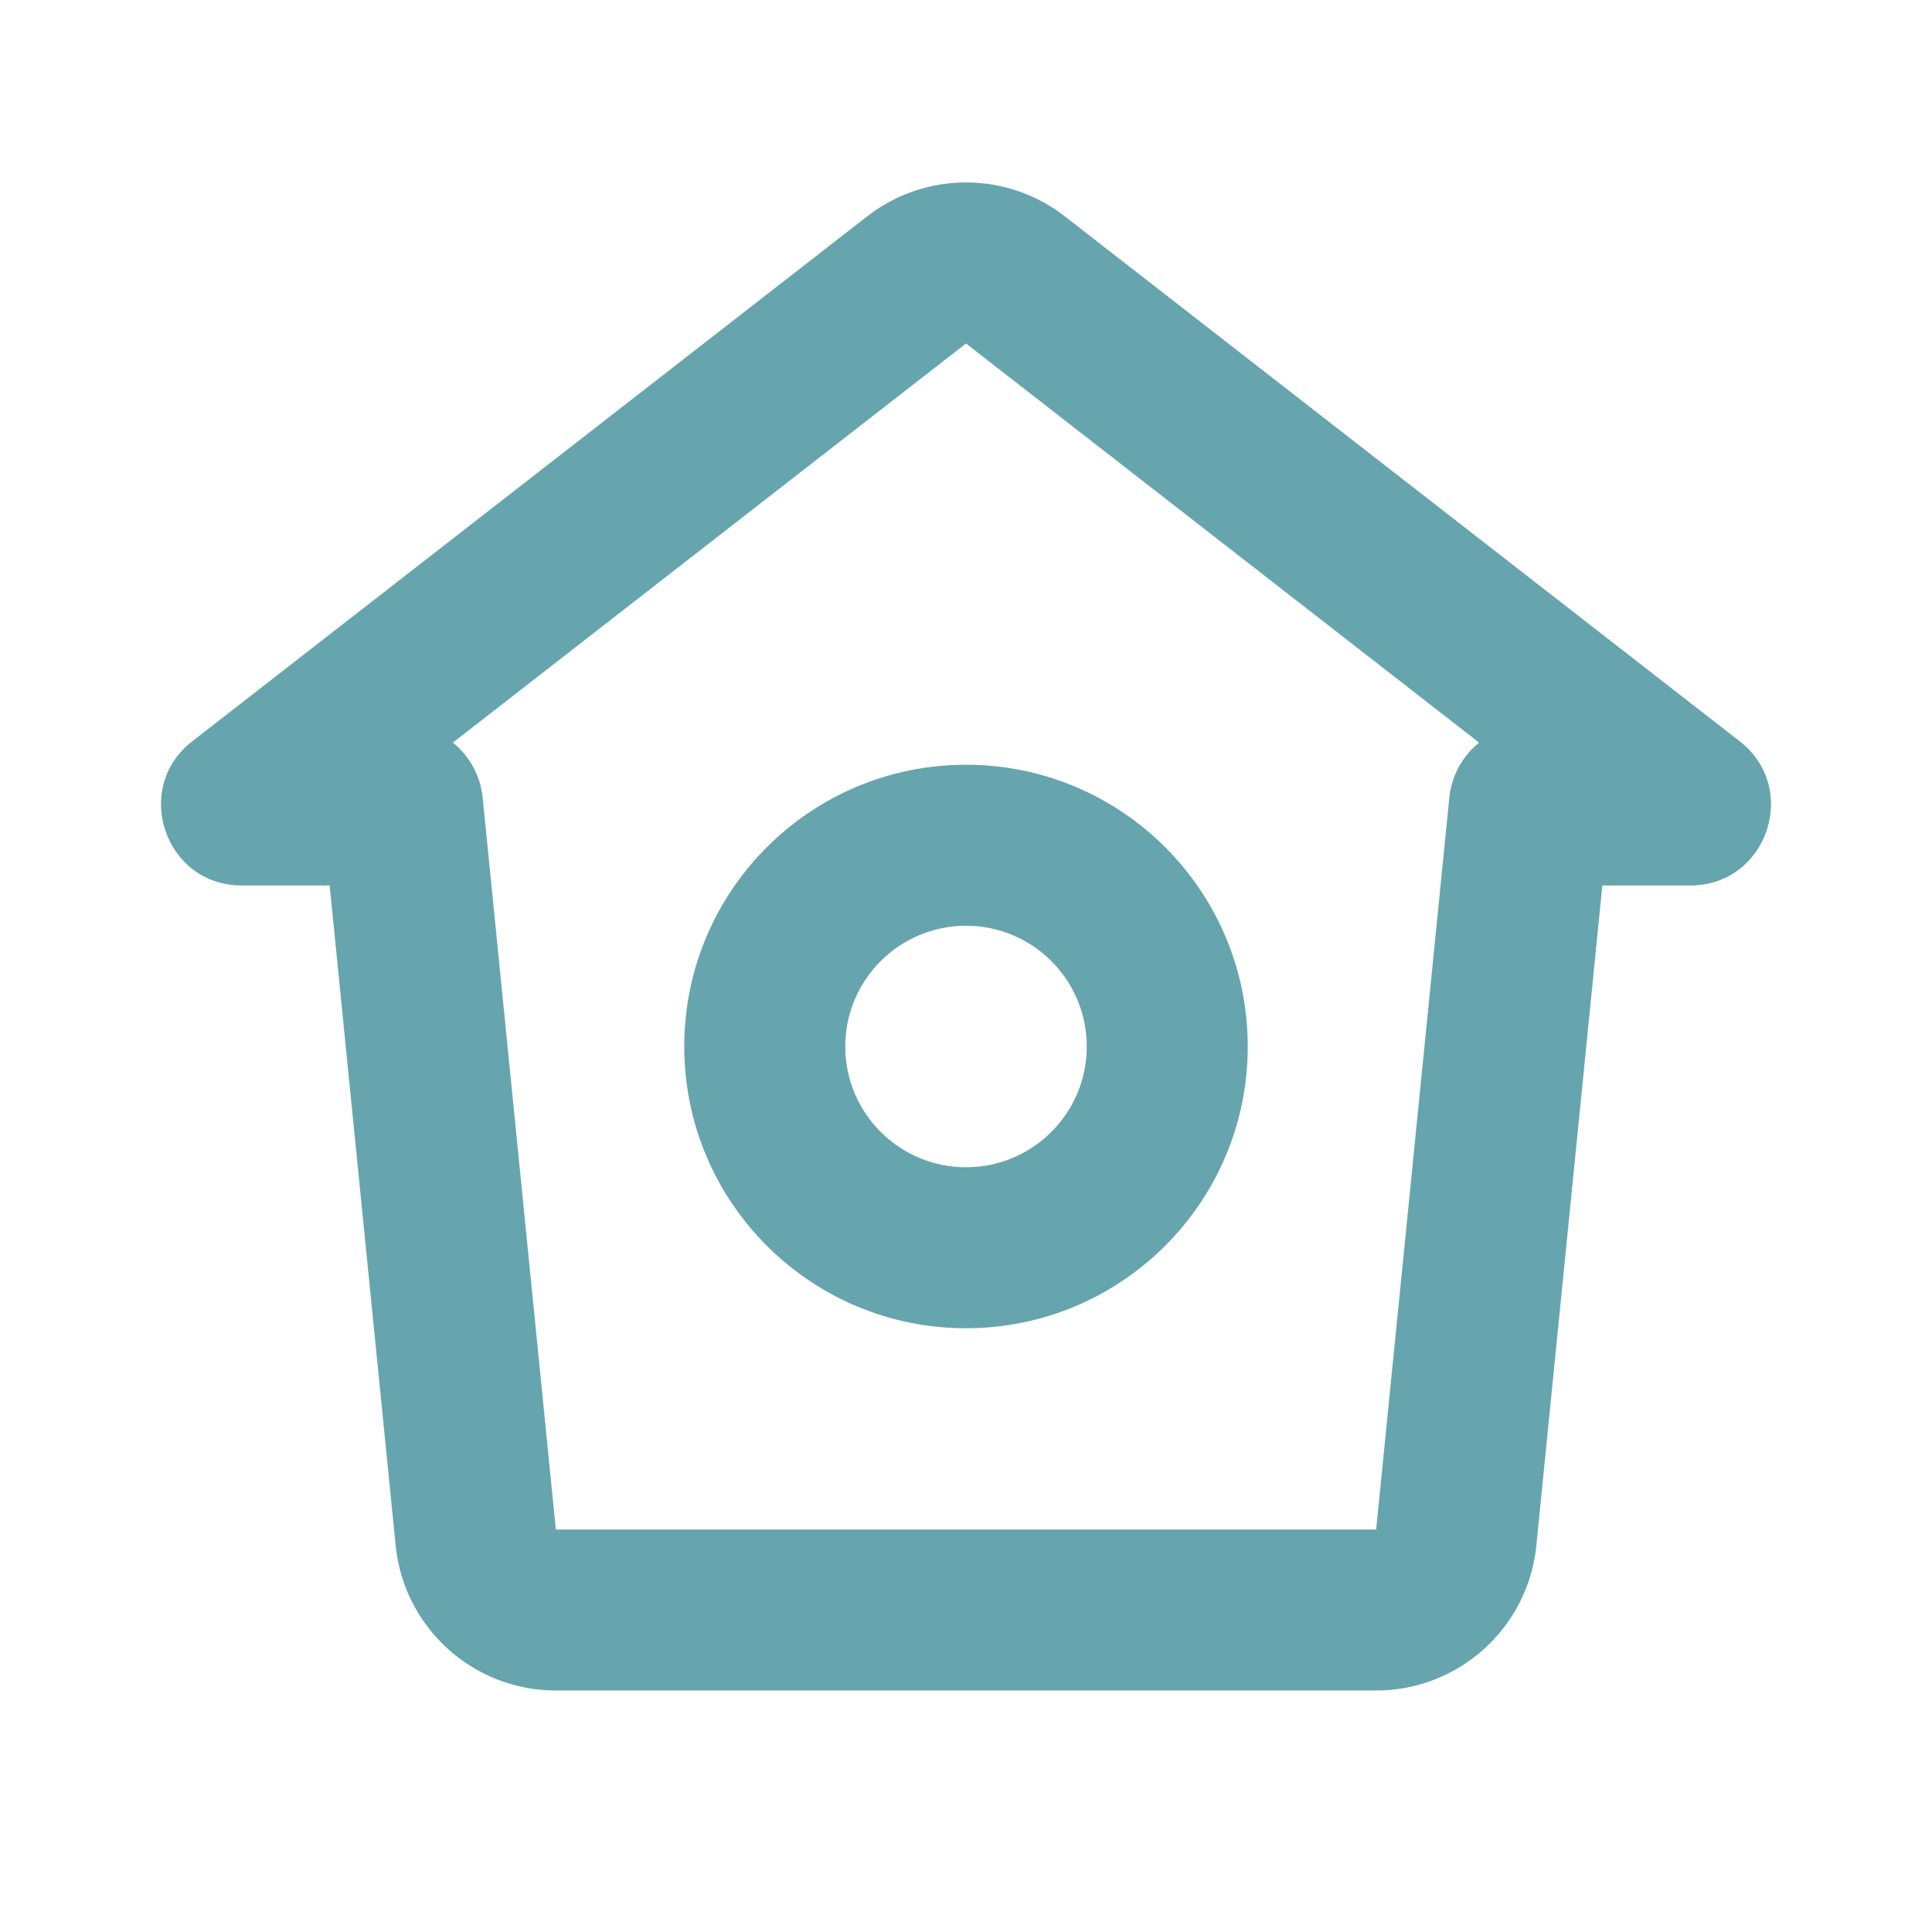
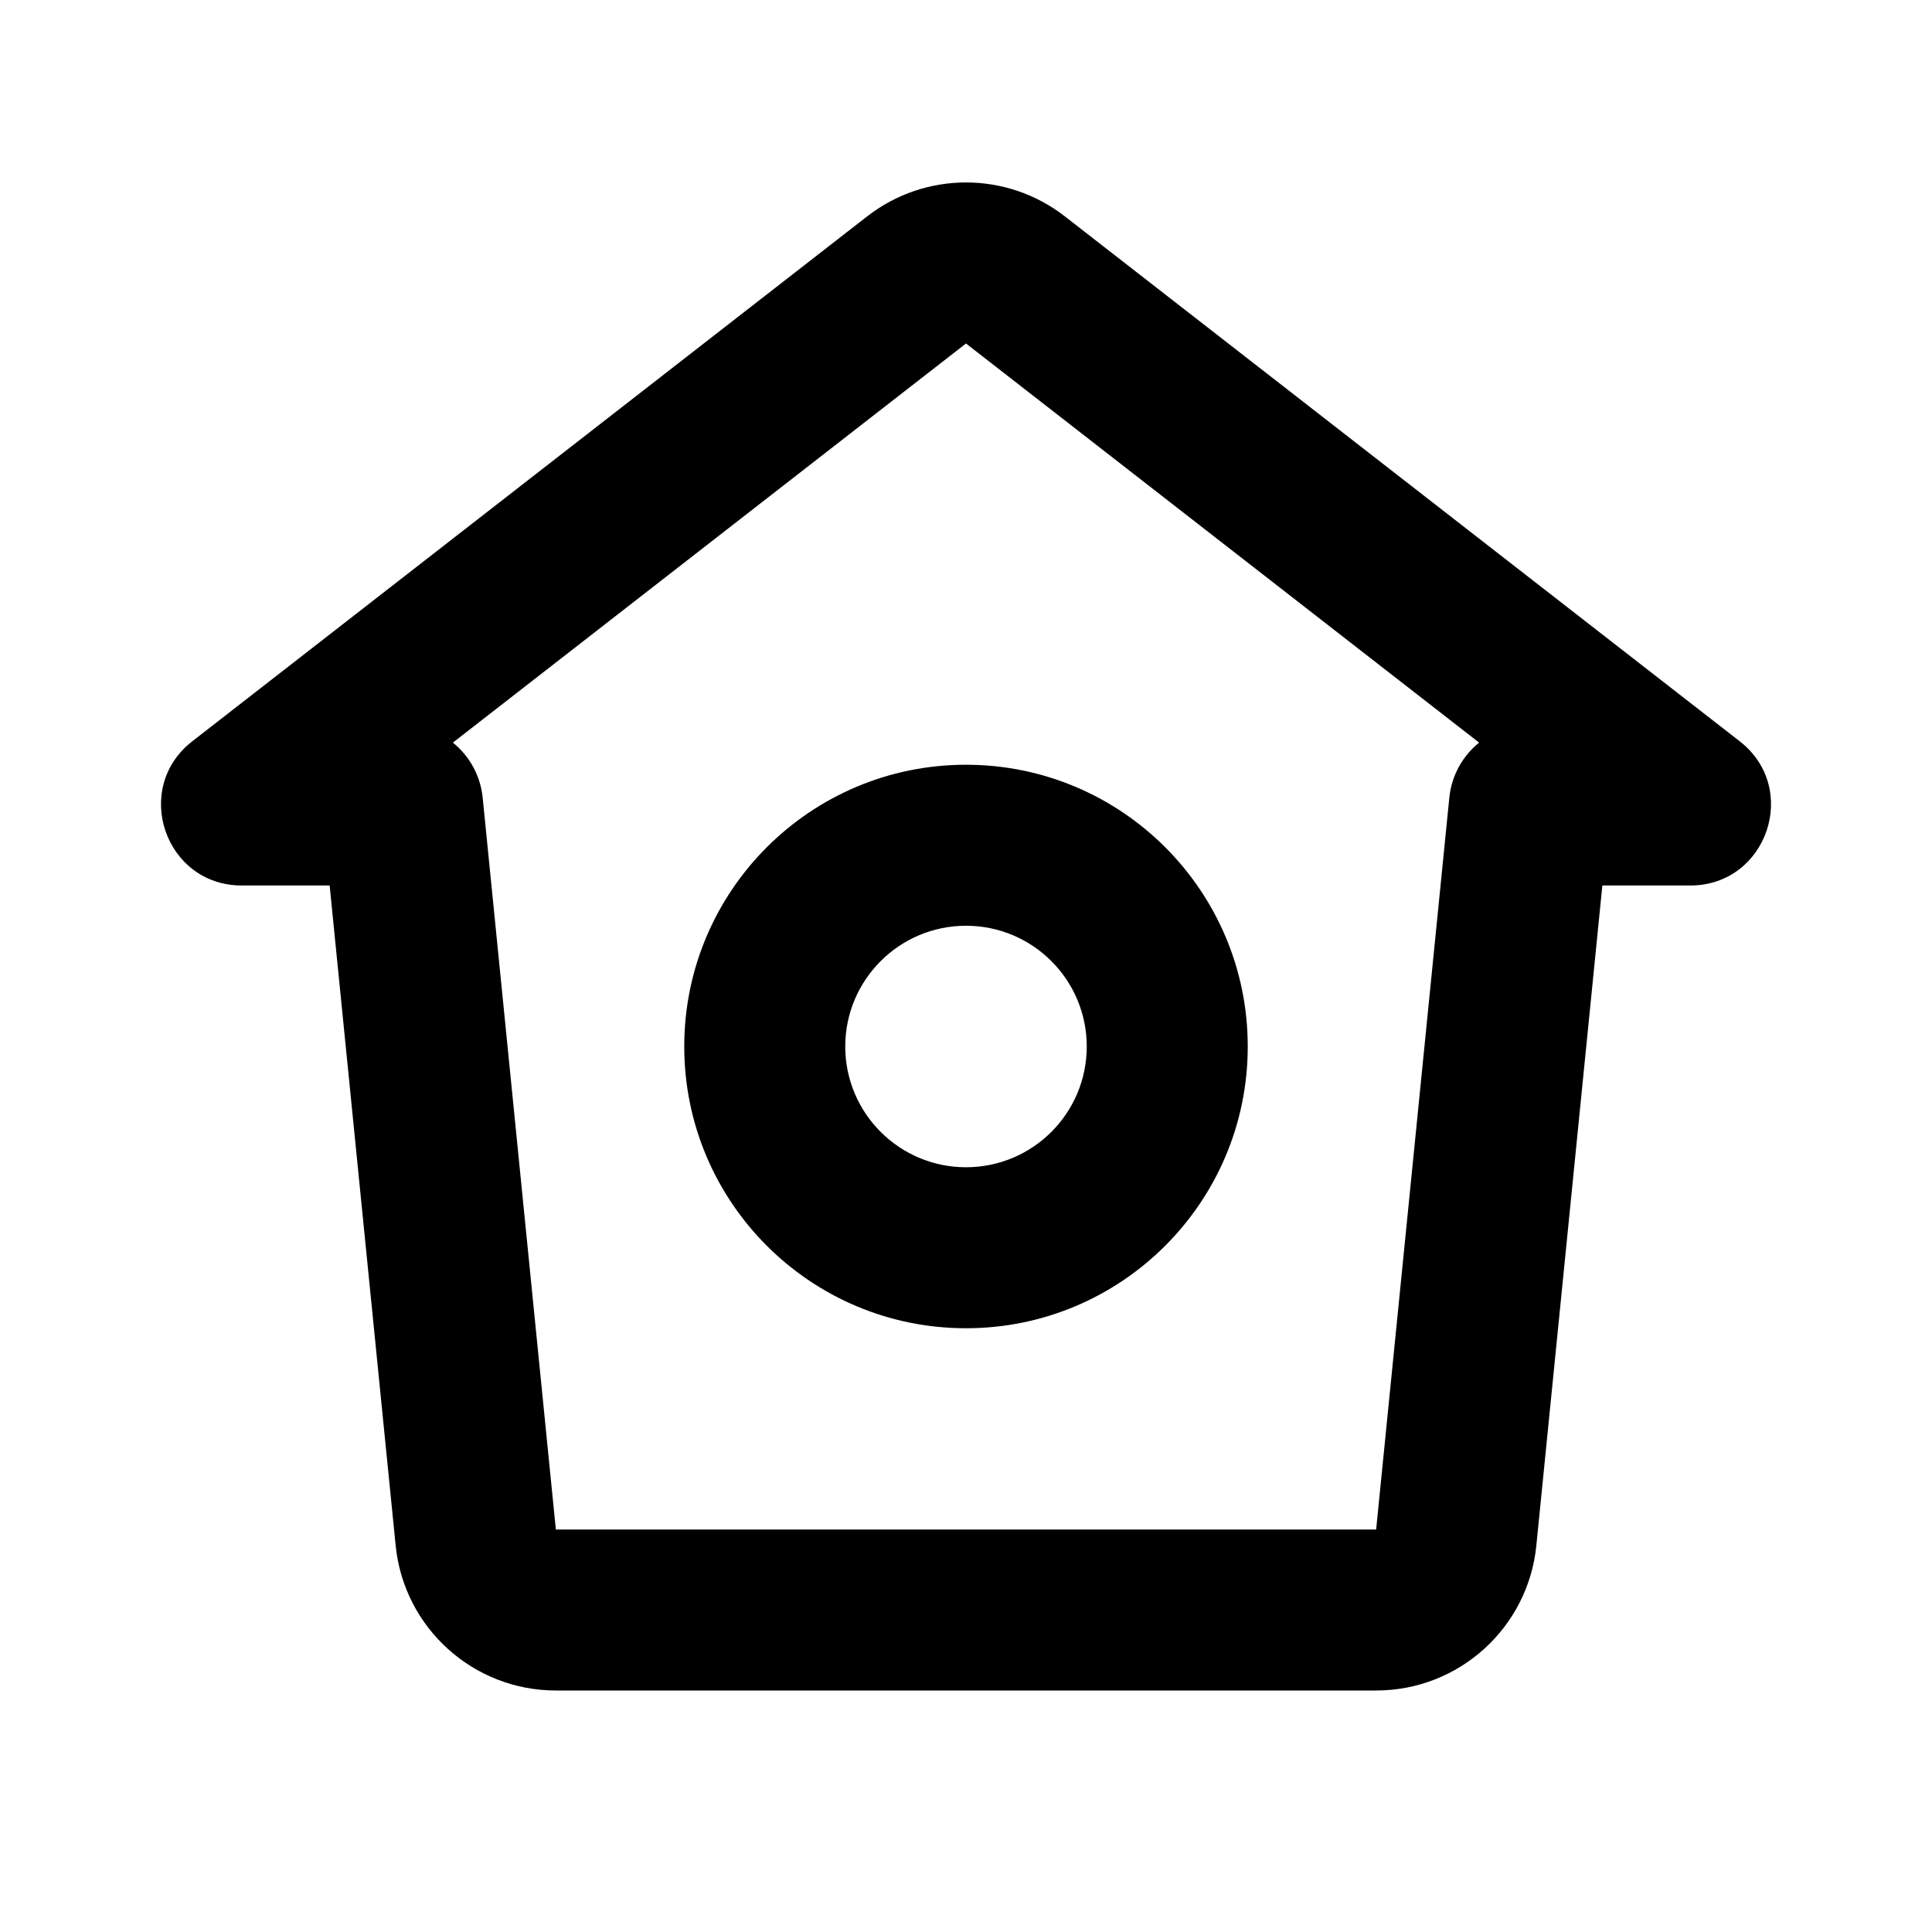
<svg xmlns="http://www.w3.org/2000/svg" width="800px" height="800px" viewBox="0 0 24 24" version="1.1" fill="#000000" data-darkreader-inline-fill="" style="--darkreader-inline-fill: #000000;">
  <g id="SVGRepo_bgCarrier" stroke-width="0" />
  <g id="SVGRepo_tracerCarrier" stroke-linecap="round" stroke-linejoin="round" />
  <g id="SVGRepo_iconCarrier">
    <g id="Icon" stroke="none" stroke-width="1" fill="none" fill-rule="evenodd" data-darkreader-inline-stroke="" style="--darkreader-inline-stroke: none;">
      <g id="Building" transform="translate(-48, -96)">
        <g id="home_5_line" transform="translate(48, 96)">
          <path d="M24,0 L24,24 L0,24 L0,0 L24,0 Z M12.593,23.258 L12.582,23.26 L12.511,23.295 L12.492,23.299 L12.492,23.299 L12.477,23.295 L12.406,23.26 C12.396,23.256 12.387,23.259 12.382,23.265 L12.378,23.276 L12.361,23.703 L12.366,23.723 L12.377,23.736 L12.48,23.81 L12.495,23.814 L12.495,23.814 L12.507,23.81 L12.611,23.736 L12.623,23.72 L12.623,23.72 L12.627,23.703 L12.61,23.276 C12.608,23.266 12.601,23.259 12.593,23.258 L12.593,23.258 Z M12.858,23.145 L12.845,23.147 L12.66,23.24 L12.65,23.25 L12.65,23.25 L12.647,23.261 L12.665,23.691 L12.67,23.703 L12.67,23.703 L12.678,23.71 L12.879,23.803 C12.891,23.807 12.902,23.803 12.908,23.795 L12.912,23.781 L12.878,23.167 C12.875,23.155 12.867,23.147 12.858,23.145 L12.858,23.145 Z M12.143,23.147 C12.133,23.142 12.122,23.145 12.116,23.153 L12.11,23.167 L12.076,23.781 C12.075,23.793 12.083,23.802 12.093,23.805 L12.108,23.803 L12.309,23.71 L12.319,23.702 L12.319,23.702 L12.323,23.691 L12.34,23.261 L12.337,23.249 L12.337,23.249 L12.328,23.24 L12.143,23.147 Z" id="MingCute" fill-rule="nonzero"> </path>
-           <path d="M13.228,2.688 C12.506,2.126 11.494,2.126 10.772,2.688 L2.388,9.209 C1.636,9.794 2.05,11 3.003,11 L4.095,11 L4.915,19.199 C5.017,20.221 5.878,21 6.905,21 L17.095,21 C18.123,21 18.983,20.221 19.085,19.199 L19.905,11 L20.997,11 C21.949,11 22.365,9.795 21.612,9.209 L13.228,2.688 Z M5.996,9.909 C5.968,9.631 5.829,9.389 5.626,9.225 L12,4.267 L18.374,9.225 C18.171,9.389 18.032,9.631 18.004,9.909 L17.095,19 L6.905,19 L5.996,9.909 Z M10.5,13 C10.5,12.172 11.172,11.5 12,11.5 C12.829,11.5 13.5,12.172 13.5,13 C13.5,13.828 12.829,14.5 12,14.5 C11.172,14.5 10.5,13.828 10.5,13 Z M12,9.5 C10.067,9.5 8.5,11.067 8.5,13 C8.5,14.933 10.067,16.5 12,16.5 C13.933,16.5 15.5,14.933 15.5,13 C15.5,11.067 13.933,9.5 12,9.5 Z" id="形状" fill="#66A5AD" data-darkreader-inline-fill="" style="--darkreader-inline-fill: #43767d;"> </path>
+           <path d="M13.228,2.688 C12.506,2.126 11.494,2.126 10.772,2.688 L2.388,9.209 C1.636,9.794 2.05,11 3.003,11 L4.095,11 L4.915,19.199 C5.017,20.221 5.878,21 6.905,21 L17.095,21 C18.123,21 18.983,20.221 19.085,19.199 L19.905,11 L20.997,11 C21.949,11 22.365,9.795 21.612,9.209 L13.228,2.688 Z M5.996,9.909 C5.968,9.631 5.829,9.389 5.626,9.225 L12,4.267 L18.374,9.225 C18.171,9.389 18.032,9.631 18.004,9.909 L17.095,19 L6.905,19 L5.996,9.909 Z M10.5,13 C10.5,12.172 11.172,11.5 12,11.5 C12.829,11.5 13.5,12.172 13.5,13 C13.5,13.828 12.829,14.5 12,14.5 C11.172,14.5 10.5,13.828 10.5,13 Z M12,9.5 C10.067,9.5 8.5,11.067 8.5,13 C8.5,14.933 10.067,16.5 12,16.5 C13.933,16.5 15.5,14.933 15.5,13 C15.5,11.067 13.933,9.5 12,9.5 Z" id="形状" fill="#000000" data-darkreader-inline-fill="" style="--darkreader-inline-fill: #43767d;"> </path>
        </g>
      </g>
    </g>
  </g>
</svg>
